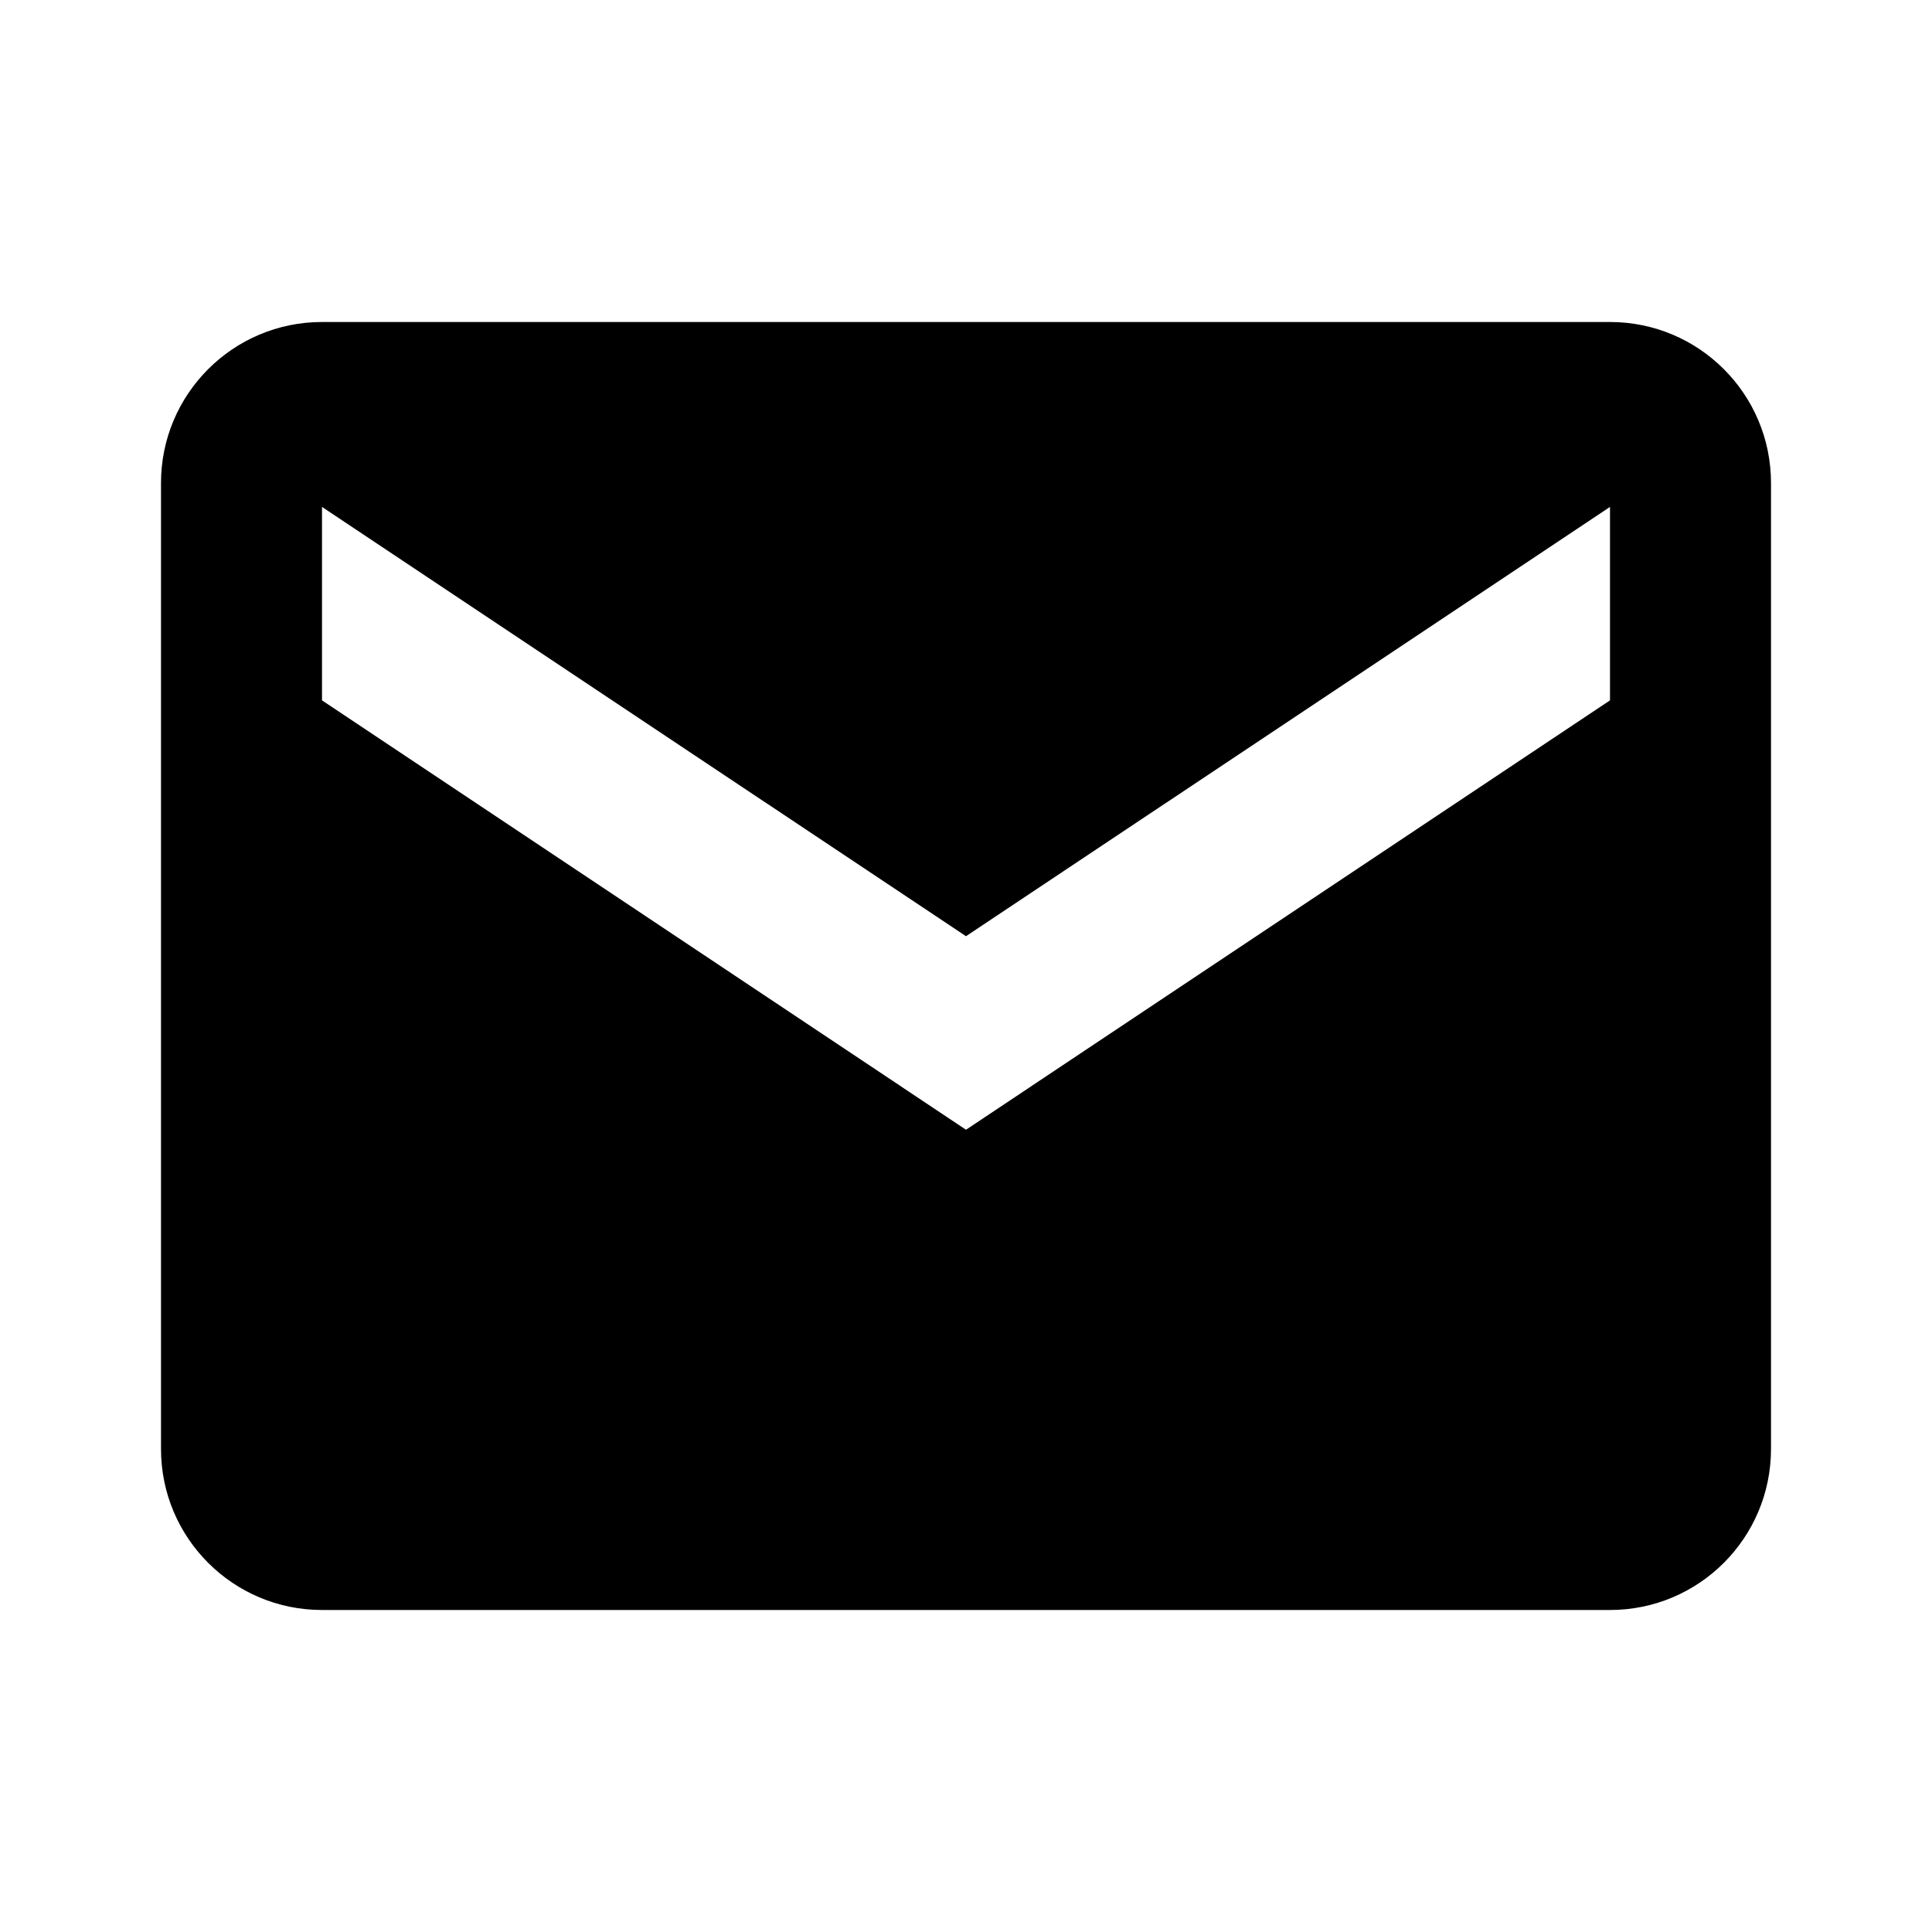
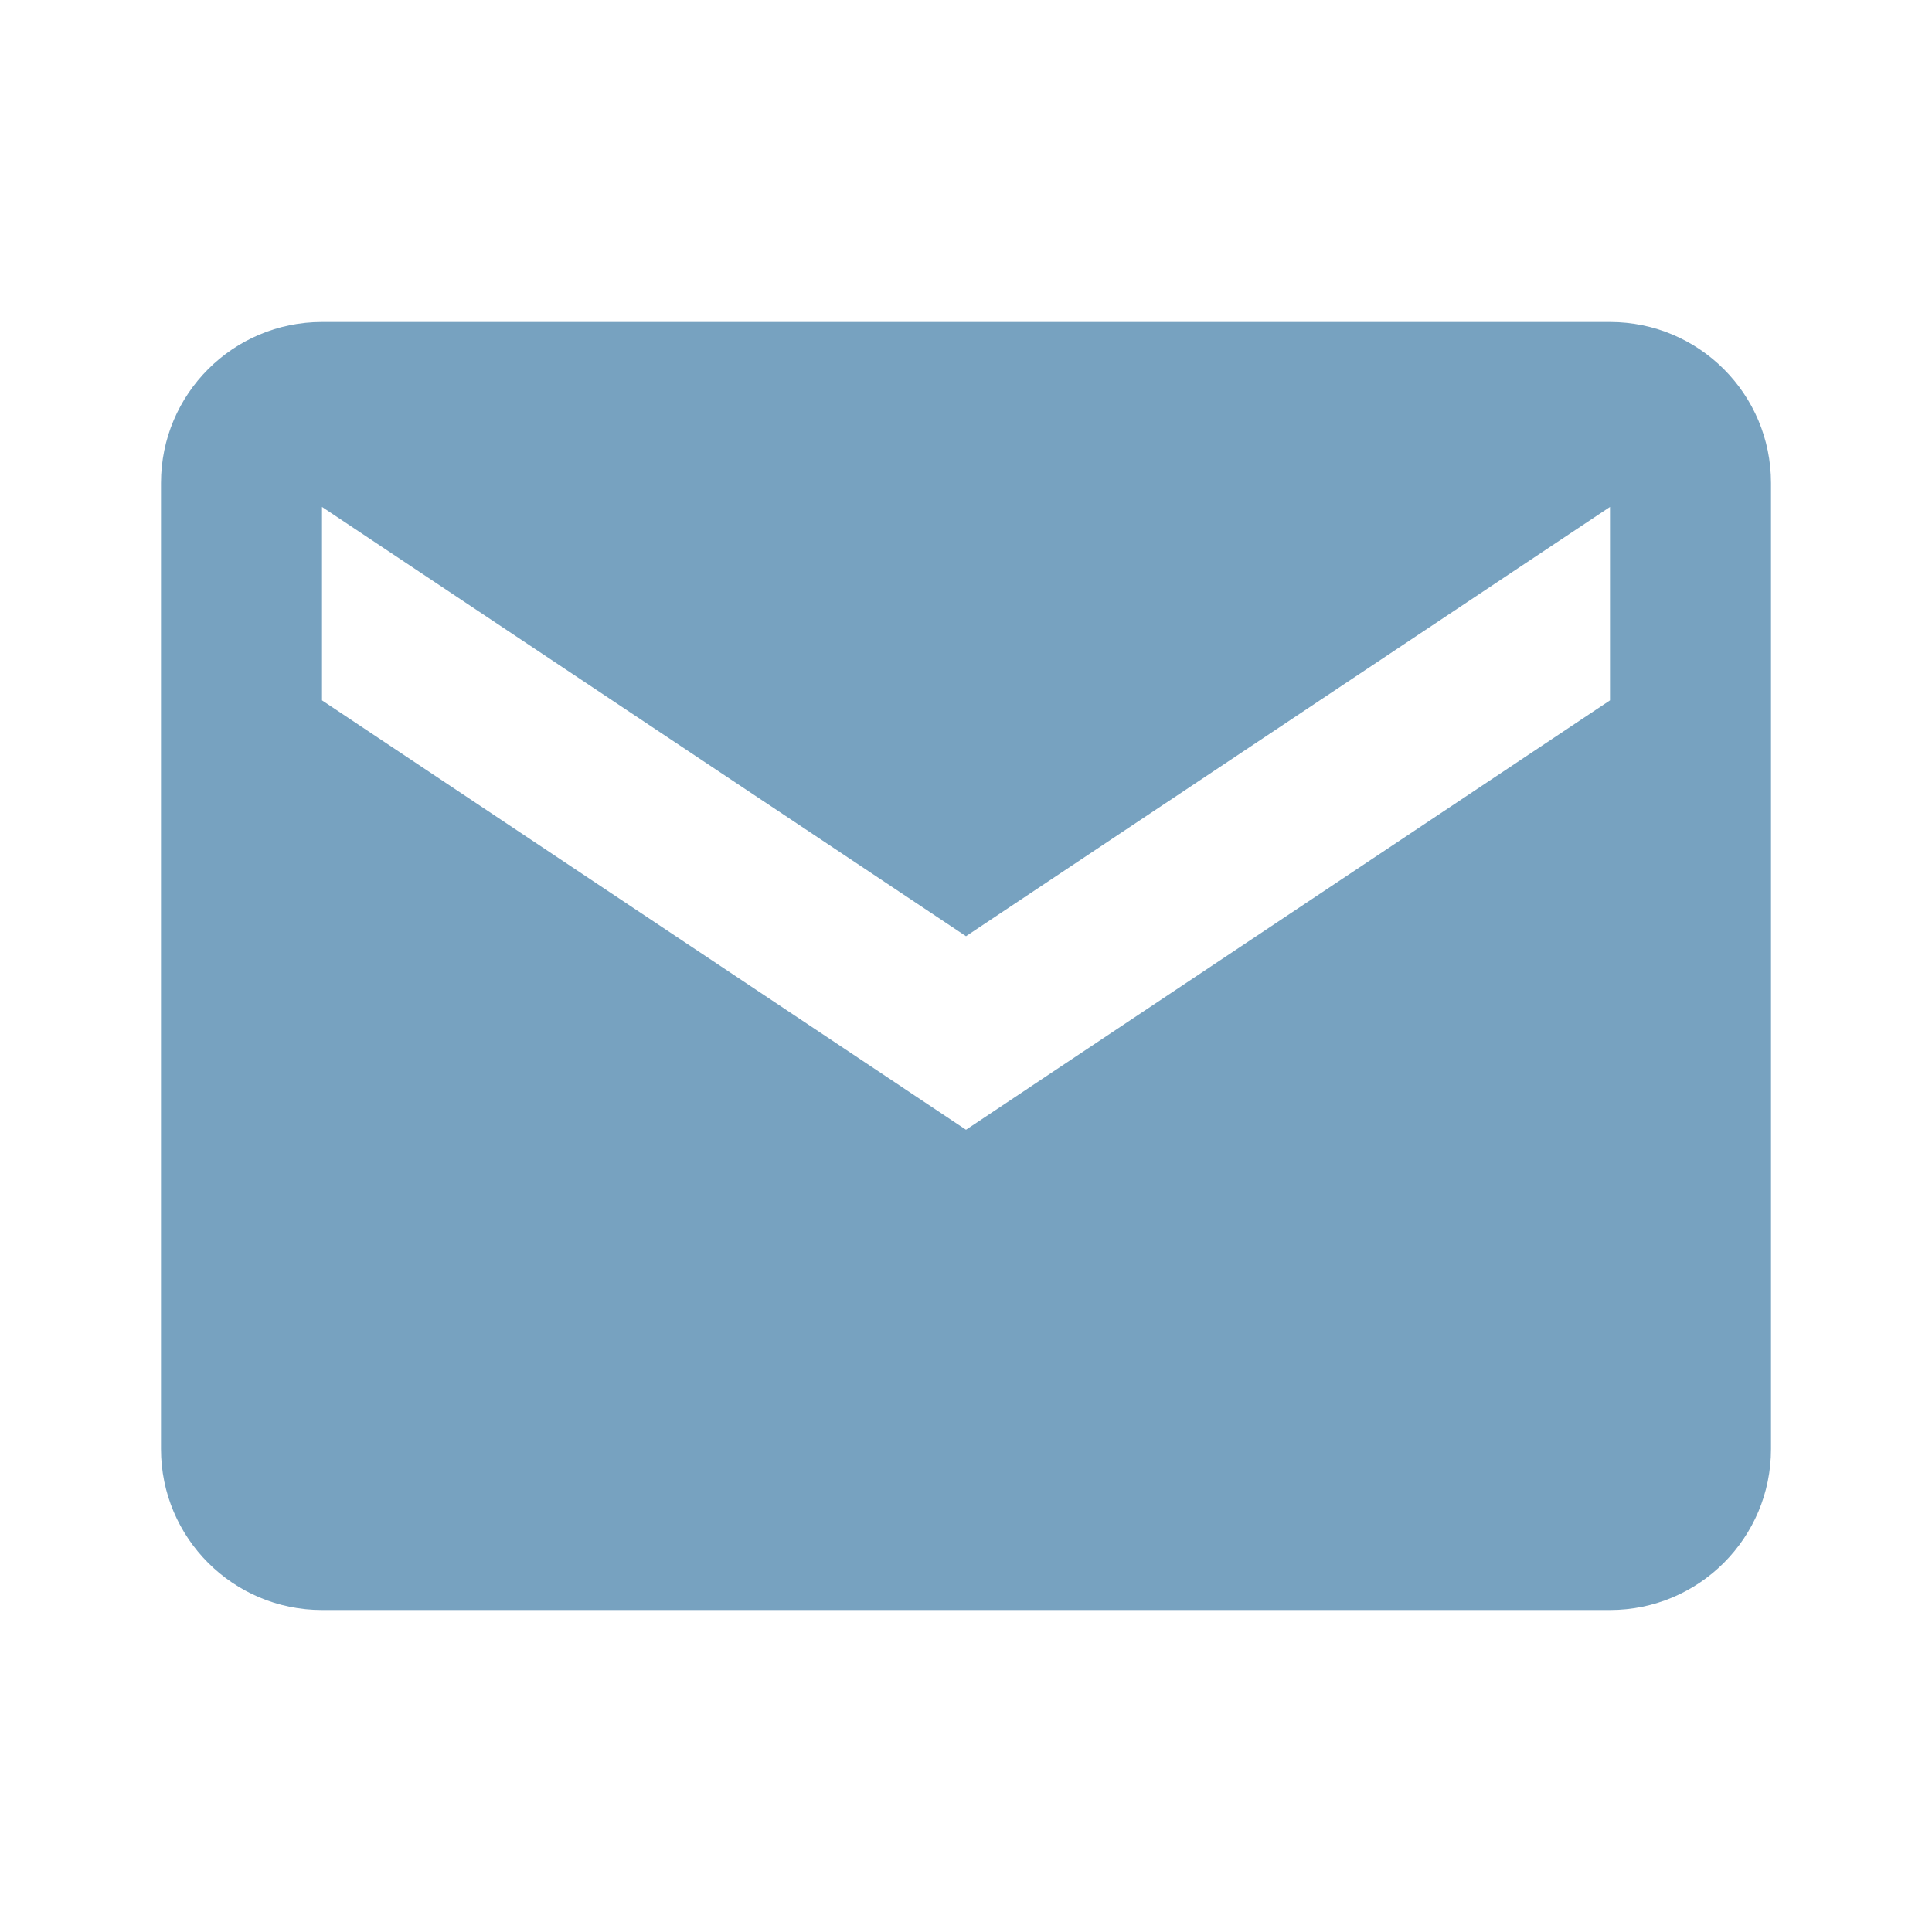
- <svg xmlns="http://www.w3.org/2000/svg" width="24" height="24" viewBox="0 0 24 24" style="fill: rgb(0, 0, 0); --darkreader-inline-fill: #e8e6e3;" data-darkreader-inline-fill="">
+ <svg xmlns="http://www.w3.org/2000/svg" width="24" height="24" viewBox="0 0 24 24" style="fill: rgb(119, 162, 192); --darkreader-inline-fill: #e8e6e3;" data-darkreader-inline-fill="">
  <path d="M20 4H4a2 2 0 0 0-2 2v12a2 2 0 0 0 2 2h16a2 2 0 0 0 2-2V6a2 2 0 0 0-2-2zm0 4.7-8 5.334L4 8.7V6.297l8 5.333 8-5.333V8.7z" />
</svg>
